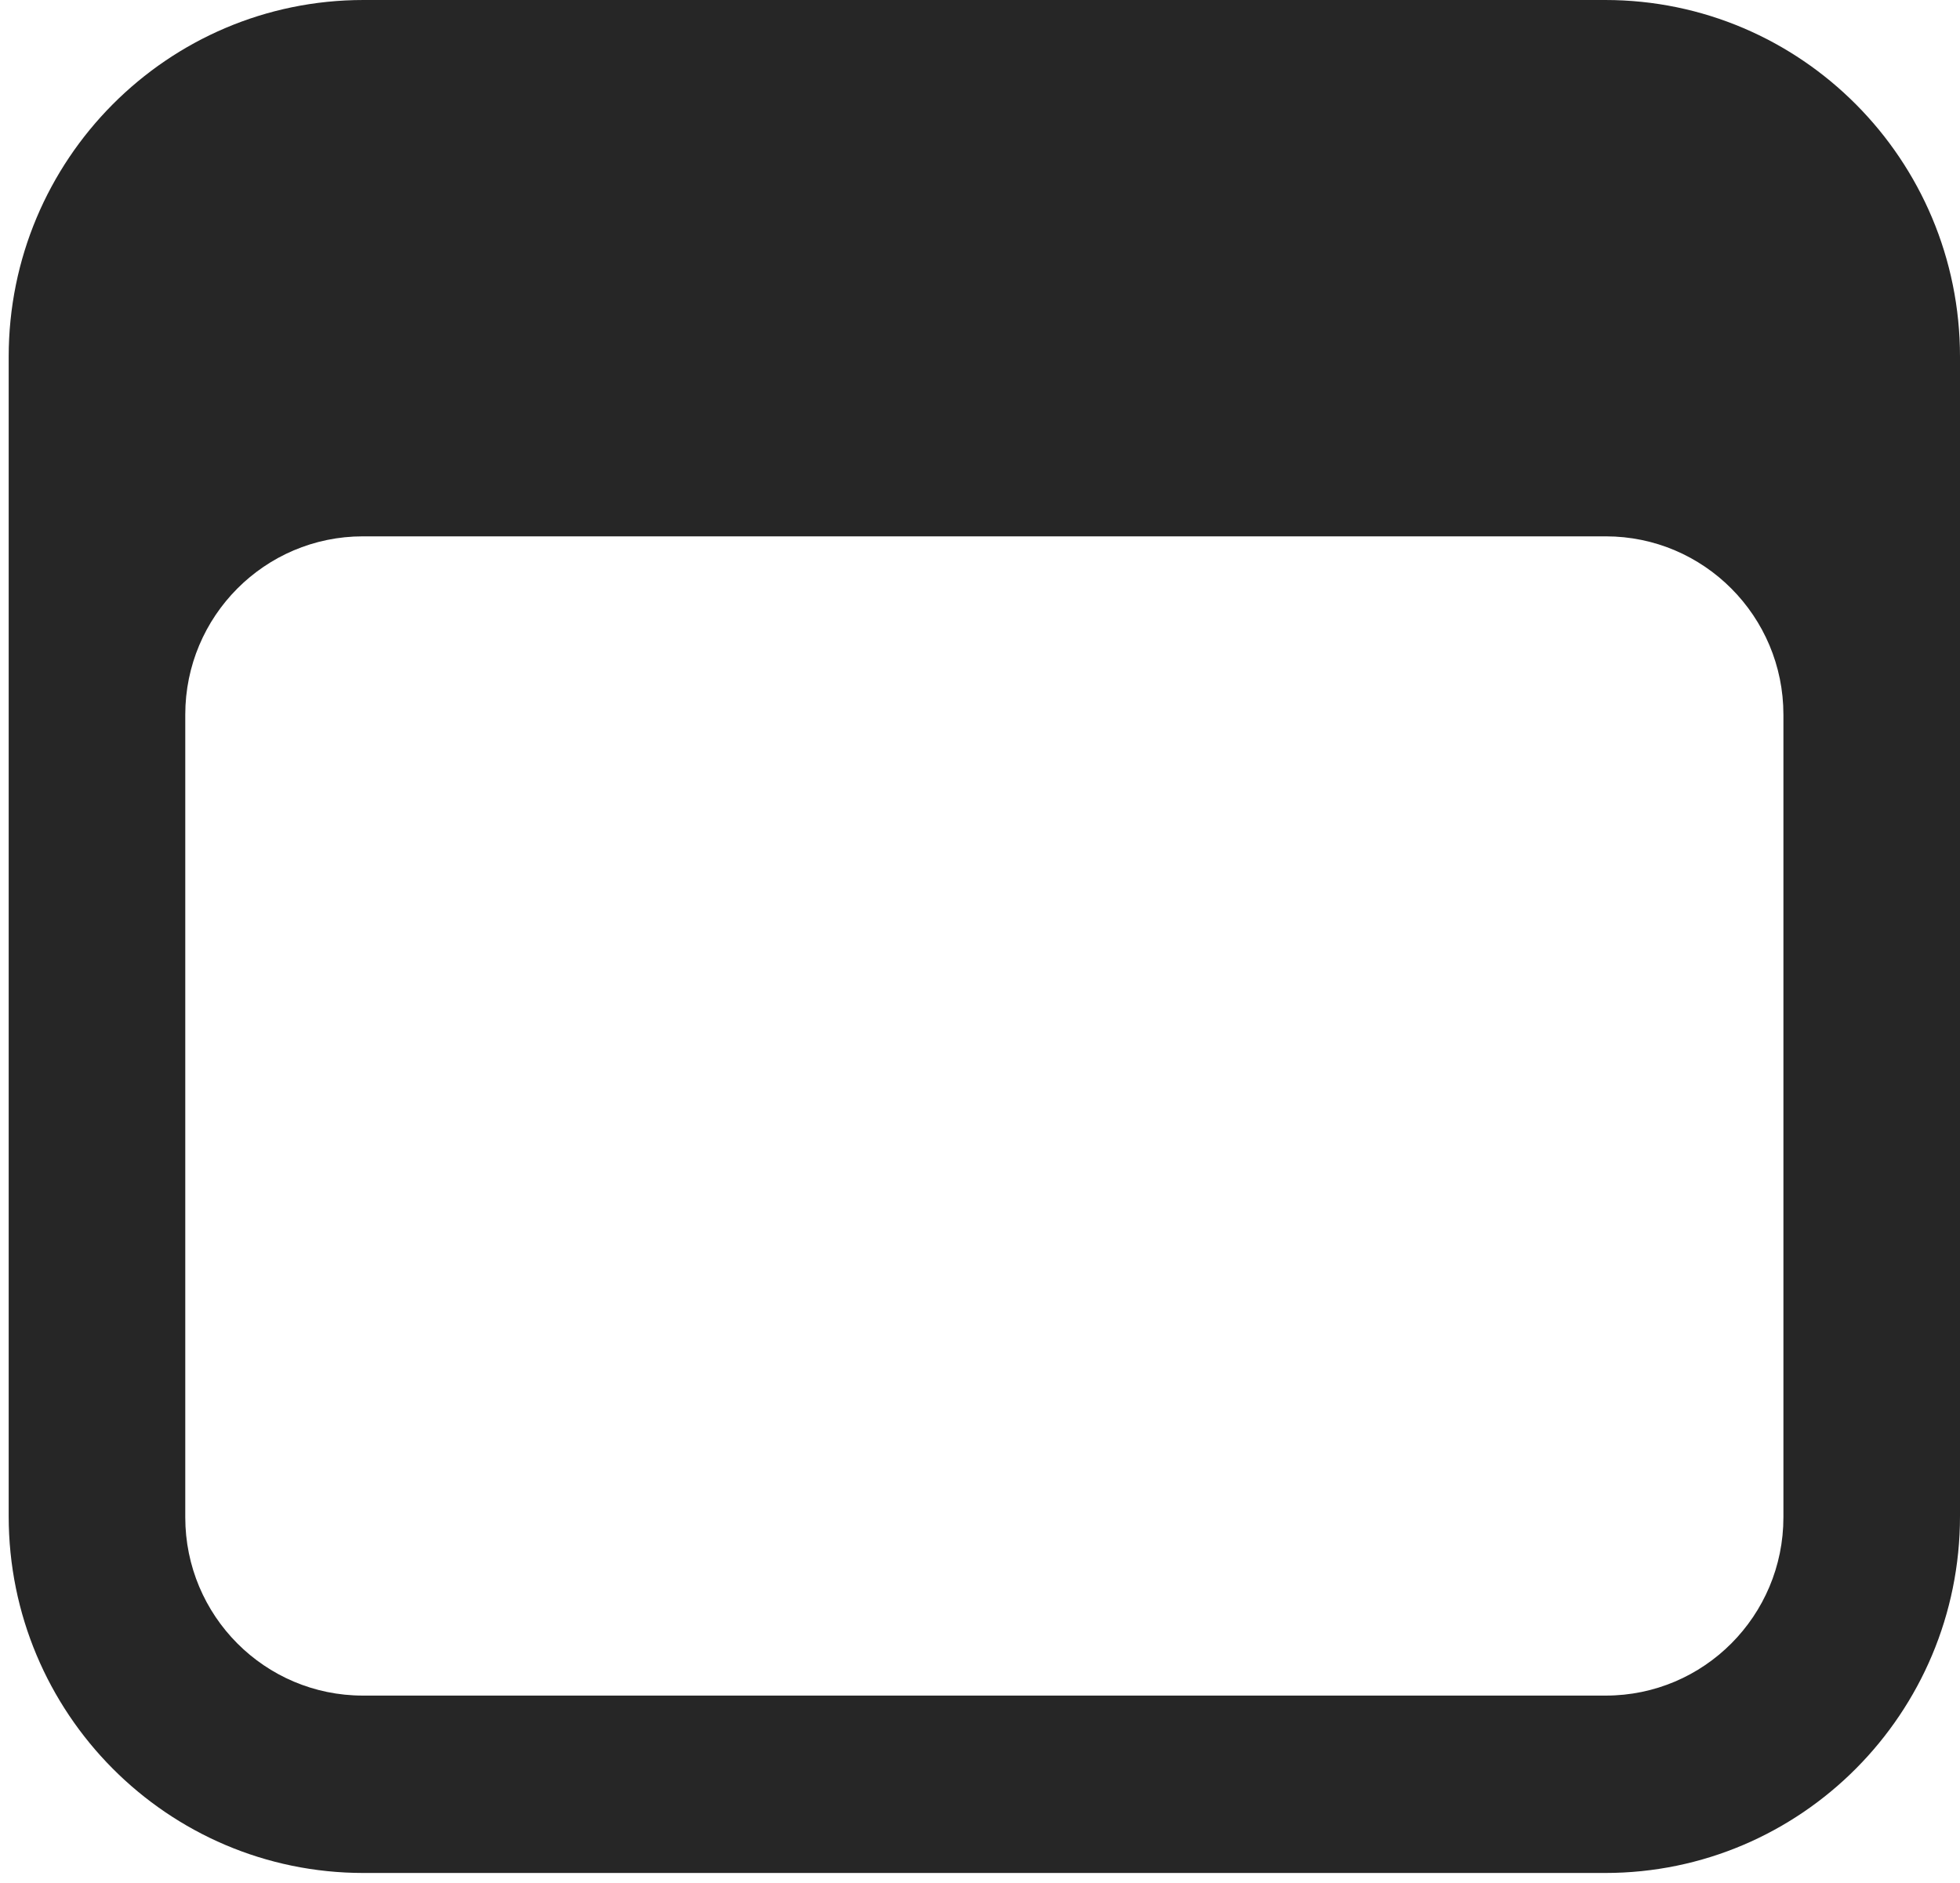
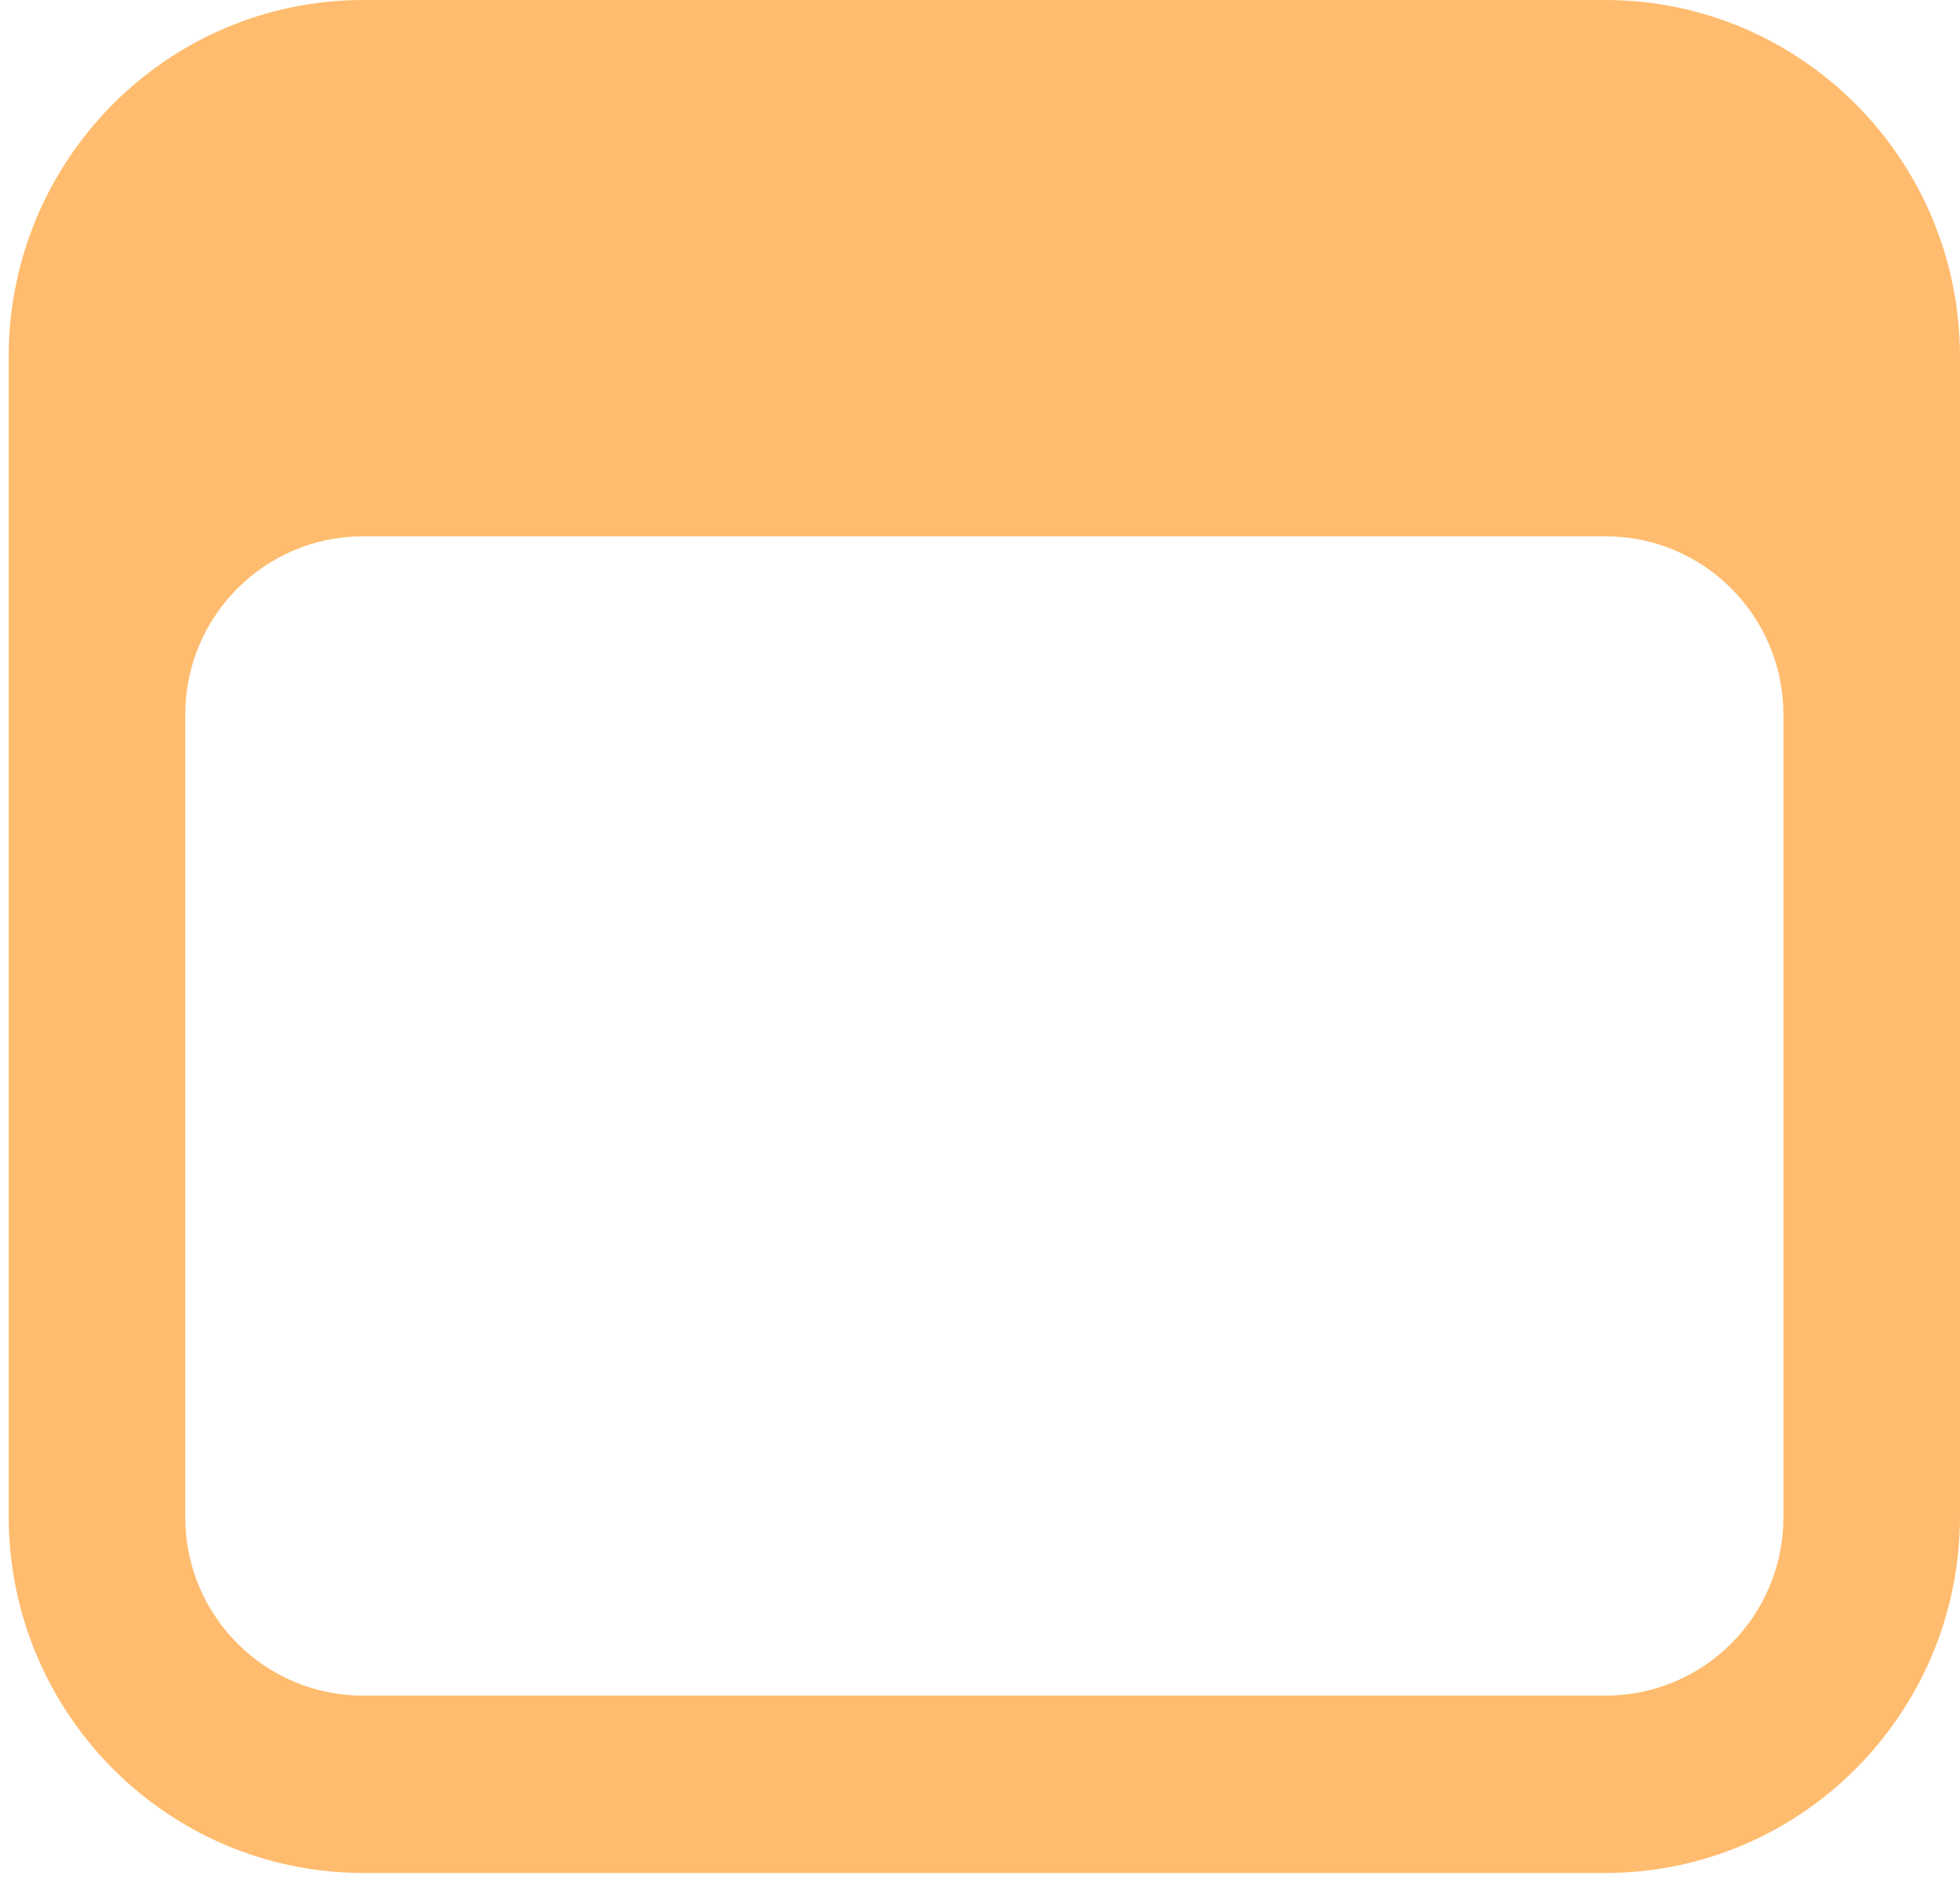
<svg xmlns="http://www.w3.org/2000/svg" version="1.1" viewBox="0 0 19.18 18.426">
  <g>
    <rect height="18.426" opacity="0" width="19.18" x="0" y="0" />
-     <path d="M15.708 0C17.625 0 19.18 1.563 19.18 3.491L19.18 14.838C19.18 16.767 17.625 18.33 15.708 18.33L3.557 18.33C1.639 18.33 0.085 16.767 0.085 14.838L0.085 3.491C0.085 1.563 1.639 0 3.557 0L15.708 0ZM3.551 5.249C2.591 5.249 1.813 6.031 1.813 6.994L1.813 14.849C1.813 15.813 2.591 16.594 3.551 16.594L15.714 16.594C16.674 16.594 17.452 15.813 17.452 14.849L17.452 6.994C17.452 6.031 16.674 5.249 15.714 5.249L3.551 5.249Z" fill="black" fill-opacity="0.85" />
+     <path d="M15.708 0C17.625 0 19.18 1.563 19.18 3.491L19.18 14.838C19.18 16.767 17.625 18.33 15.708 18.33L3.557 18.33C1.639 18.33 0.085 16.767 0.085 14.838L0.085 3.491C0.085 1.563 1.639 0 3.557 0L15.708 0ZM3.551 5.249C2.591 5.249 1.813 6.031 1.813 6.994L1.813 14.849C1.813 15.813 2.591 16.594 3.551 16.594L15.714 16.594C16.674 16.594 17.452 15.813 17.452 14.849L17.452 6.994C17.452 6.031 16.674 5.249 15.714 5.249L3.551 5.249Z" fill="#ffbc6e" />
  </g>
</svg>
